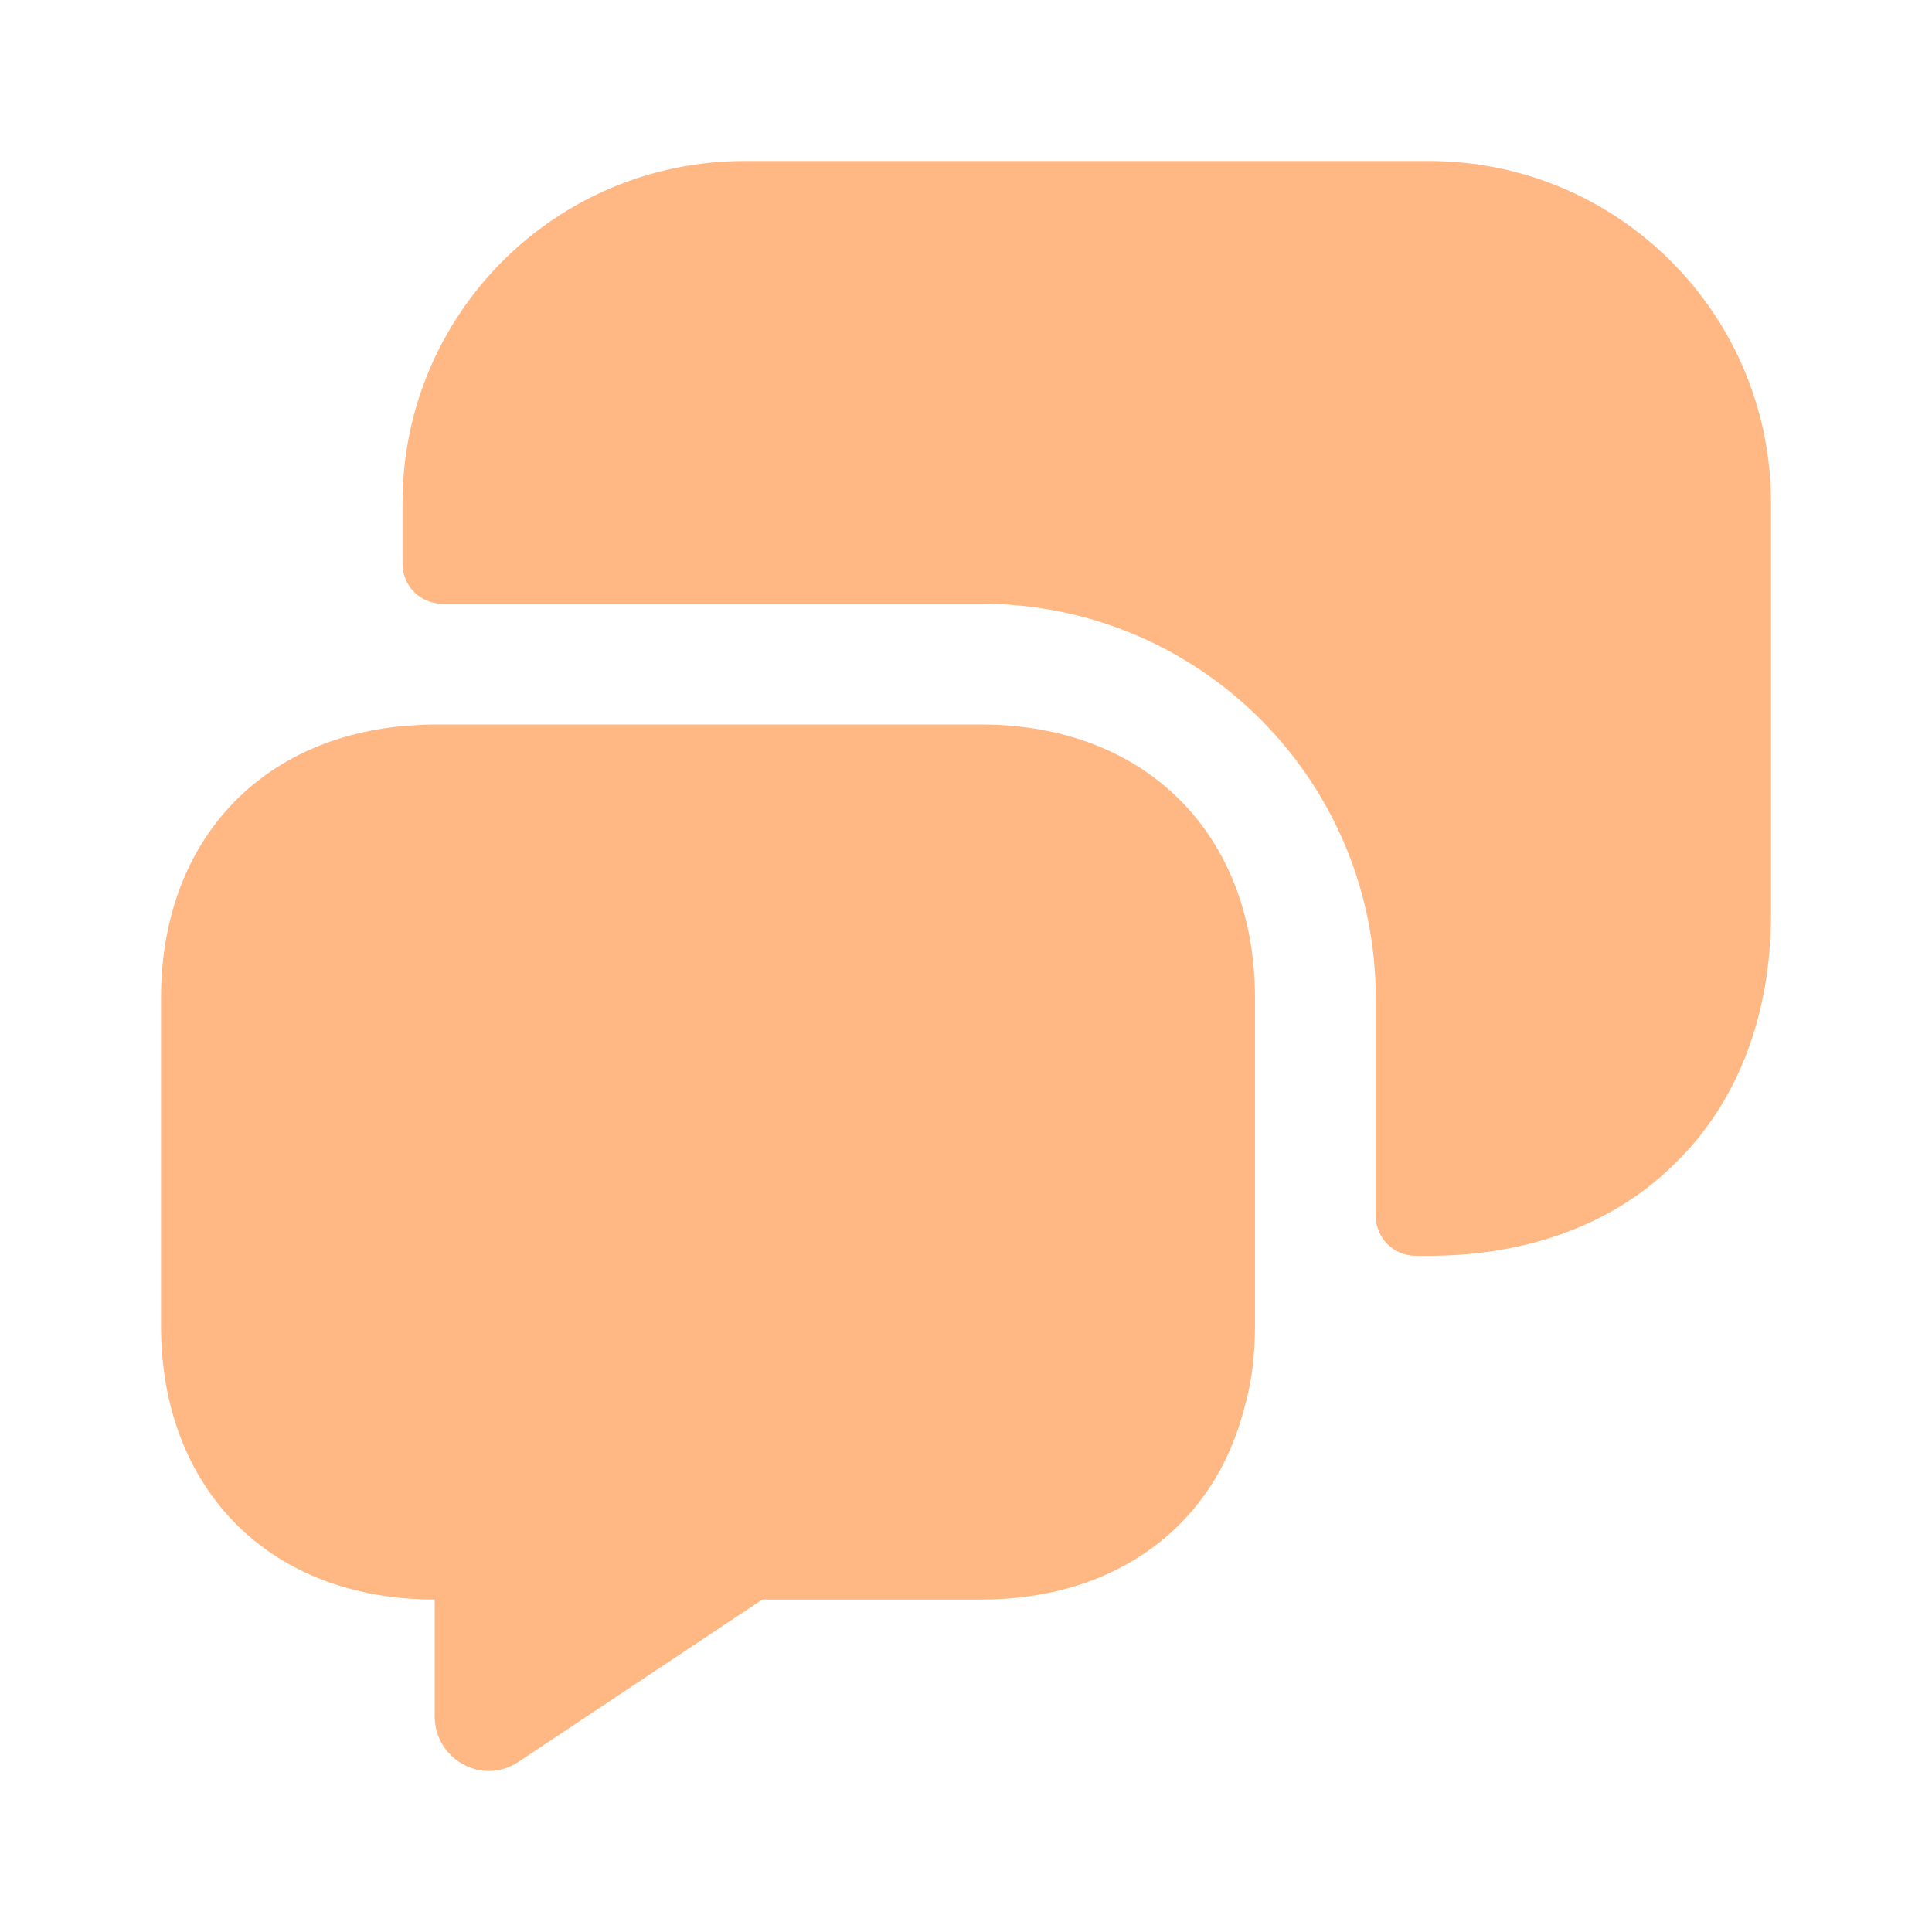
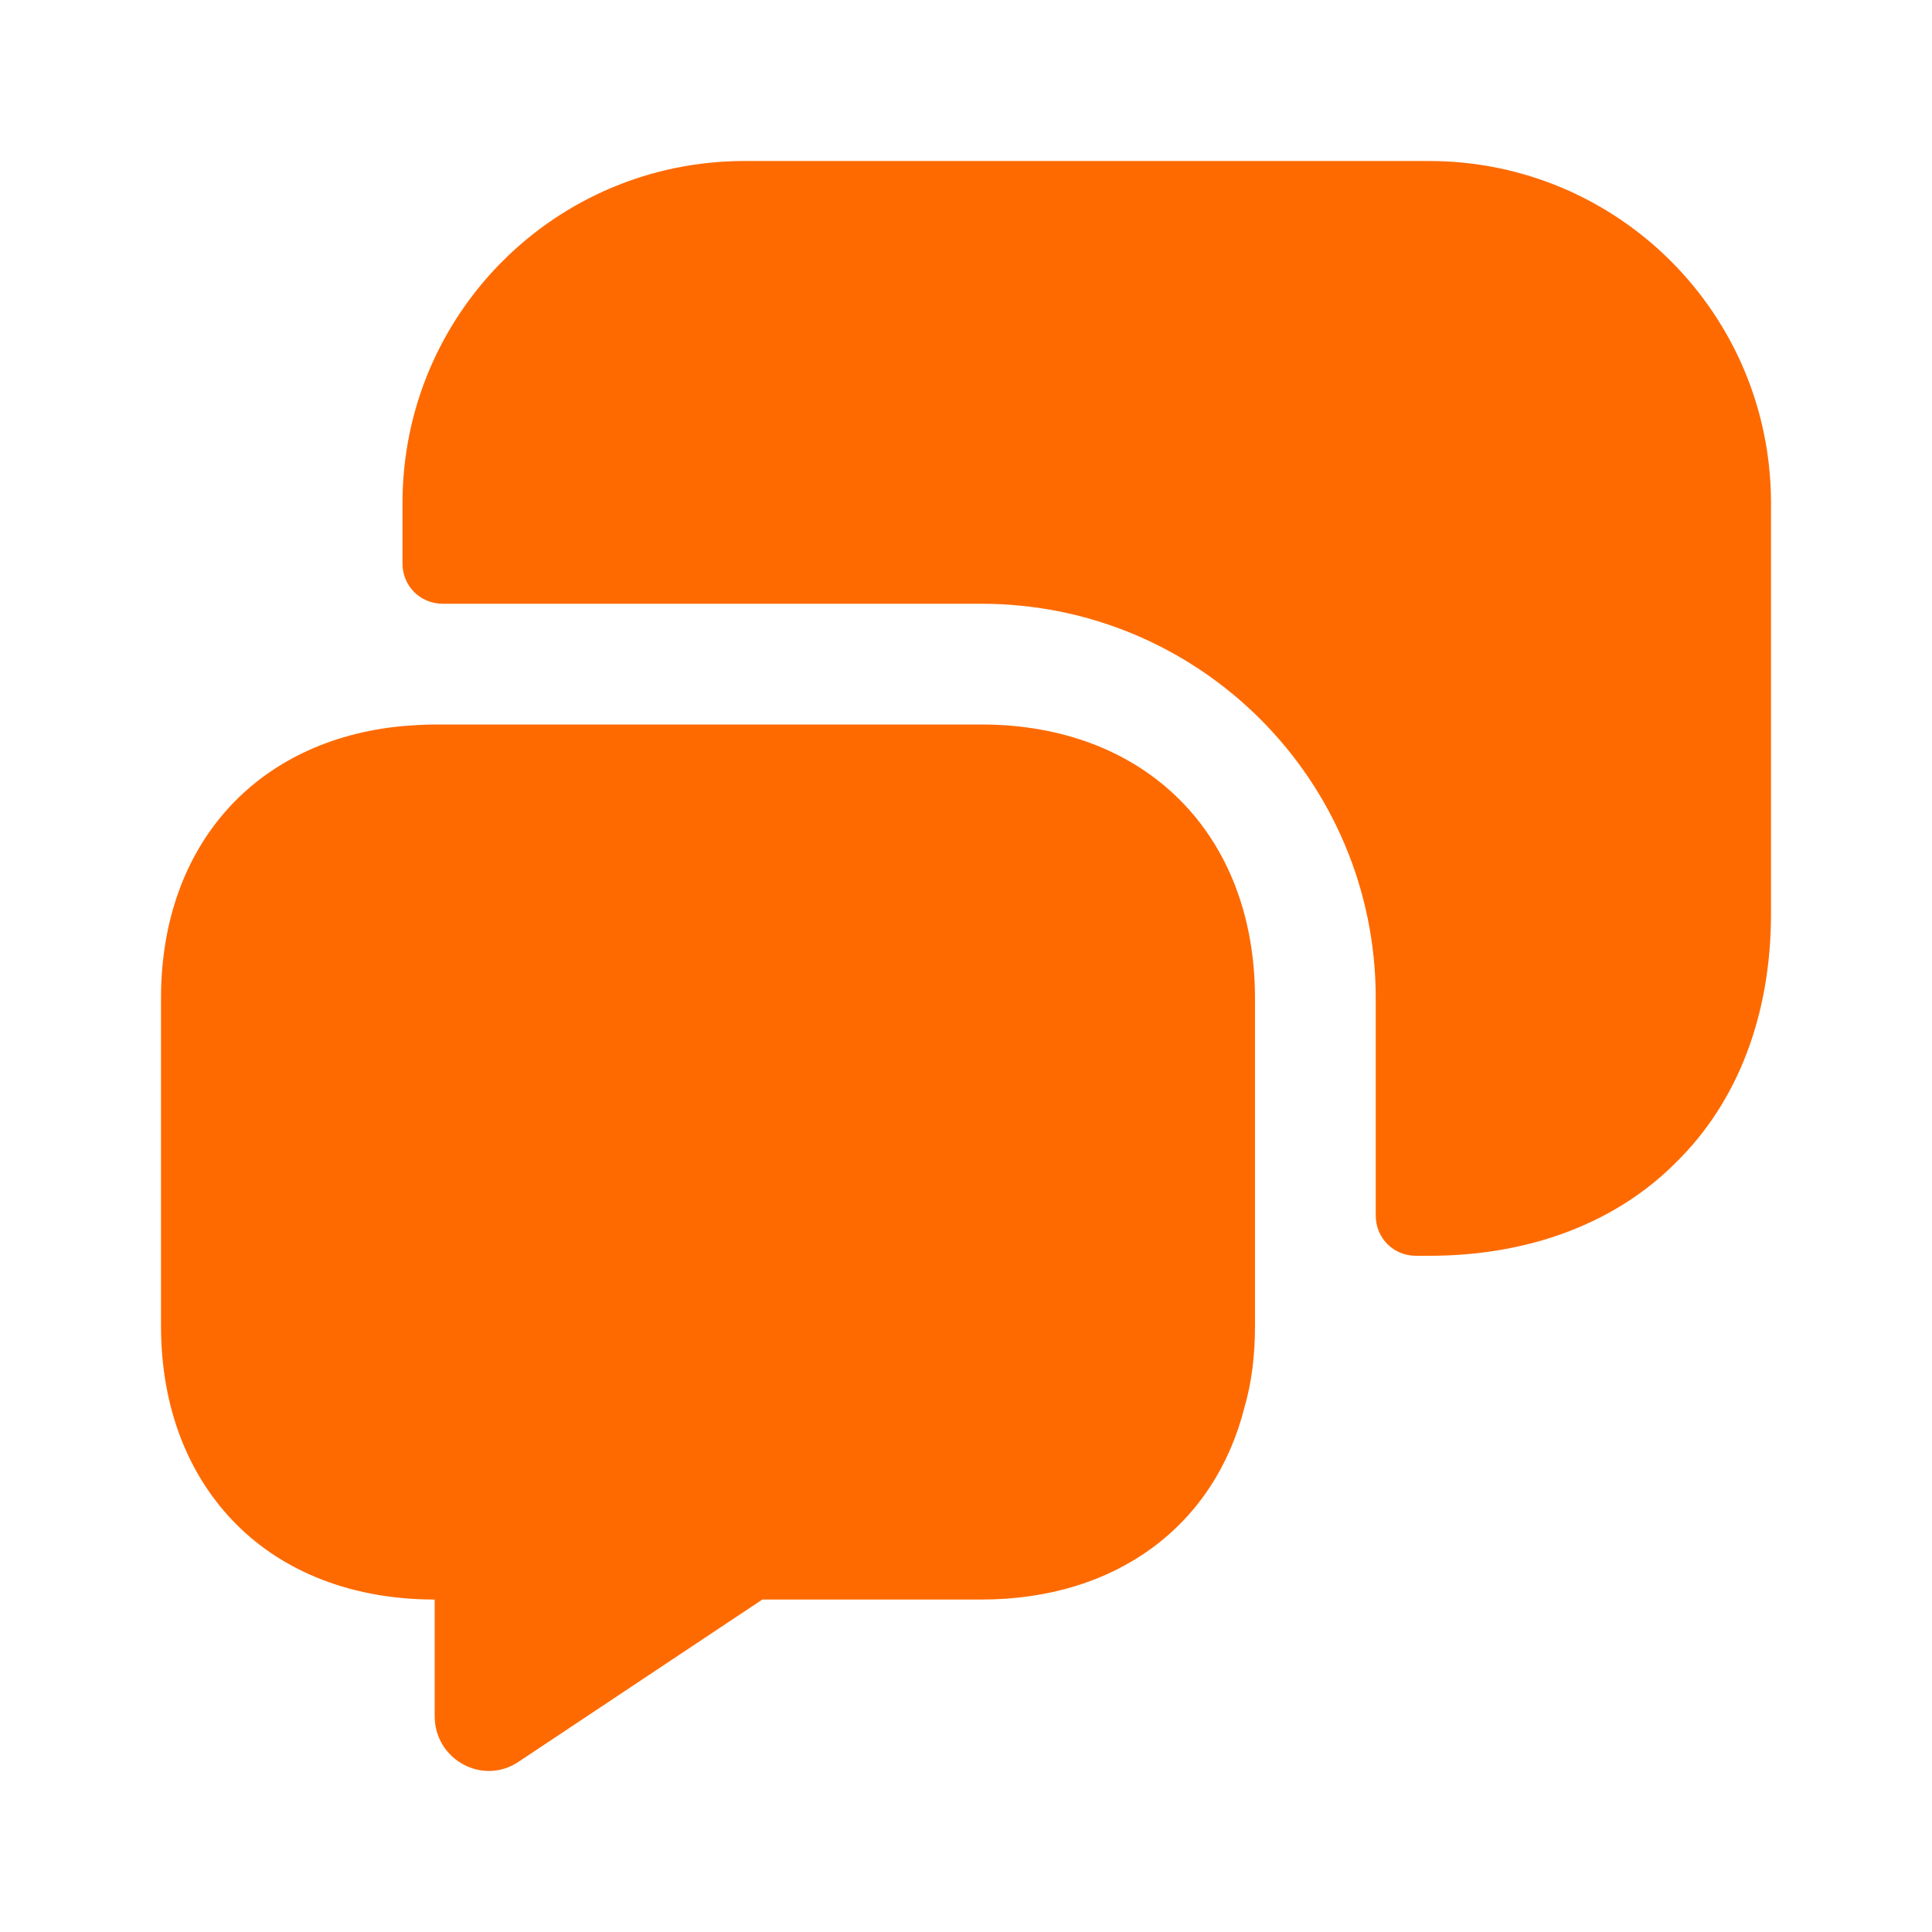
<svg xmlns="http://www.w3.org/2000/svg" width="24" height="24" viewBox="0 0 24 24" fill="none">
-   <path d="M15.59 12.4V16.47C15.59 16.83 15.55 17.17 15.46 17.48C15.09 18.95 13.87 19.87 12.19 19.87H9.47L6.45 21.88C6 22.19 5.4 21.86 5.4 21.32V19.87C4.38 19.87 3.53 19.53 2.94 18.94C2.34 18.34 2 17.49 2 16.47V12.4C2 10.5 3.18 9.19 5 9.02C5.13 9.01 5.26 9 5.4 9H12.19C14.23 9 15.59 10.36 15.59 12.4Z" fill="#FFB884" />
-   <path d="M17.75 15.6C19.02 15.6 20.09 15.18 20.83 14.43C21.58 13.69 22 12.62 22 11.35V6.25C22 3.9 20.1 2 17.75 2H9.25C6.9 2 5 3.9 5 6.25V7C5 7.28 5.22 7.5 5.5 7.5H12.19C14.9 7.5 17.09 9.69 17.09 12.4V15.1C17.09 15.38 17.31 15.6 17.59 15.6H17.75Z" fill="#FFB884" />
+   <path d="M15.59 12.4V16.47C15.59 16.83 15.55 17.17 15.46 17.48C15.09 18.95 13.87 19.87 12.19 19.87H9.47L6.45 21.88C6 22.19 5.4 21.86 5.4 21.32V19.87C4.38 19.87 3.53 19.53 2.94 18.94C2.34 18.34 2 17.49 2 16.47V12.4C2 10.5 3.18 9.19 5 9.02C5.13 9.01 5.26 9 5.4 9H12.19C14.23 9 15.59 10.36 15.59 12.4Z" fill="#FE6A00" />
+   <path d="M17.75 15.6C19.02 15.6 20.09 15.18 20.83 14.43C21.58 13.69 22 12.62 22 11.35V6.25C22 3.9 20.1 2 17.75 2H9.25C6.9 2 5 3.9 5 6.25V7C5 7.28 5.22 7.5 5.5 7.5H12.19C14.9 7.5 17.09 9.69 17.09 12.4V15.1C17.09 15.38 17.31 15.6 17.59 15.6H17.75Z" fill="#FE6A00" />
</svg>
